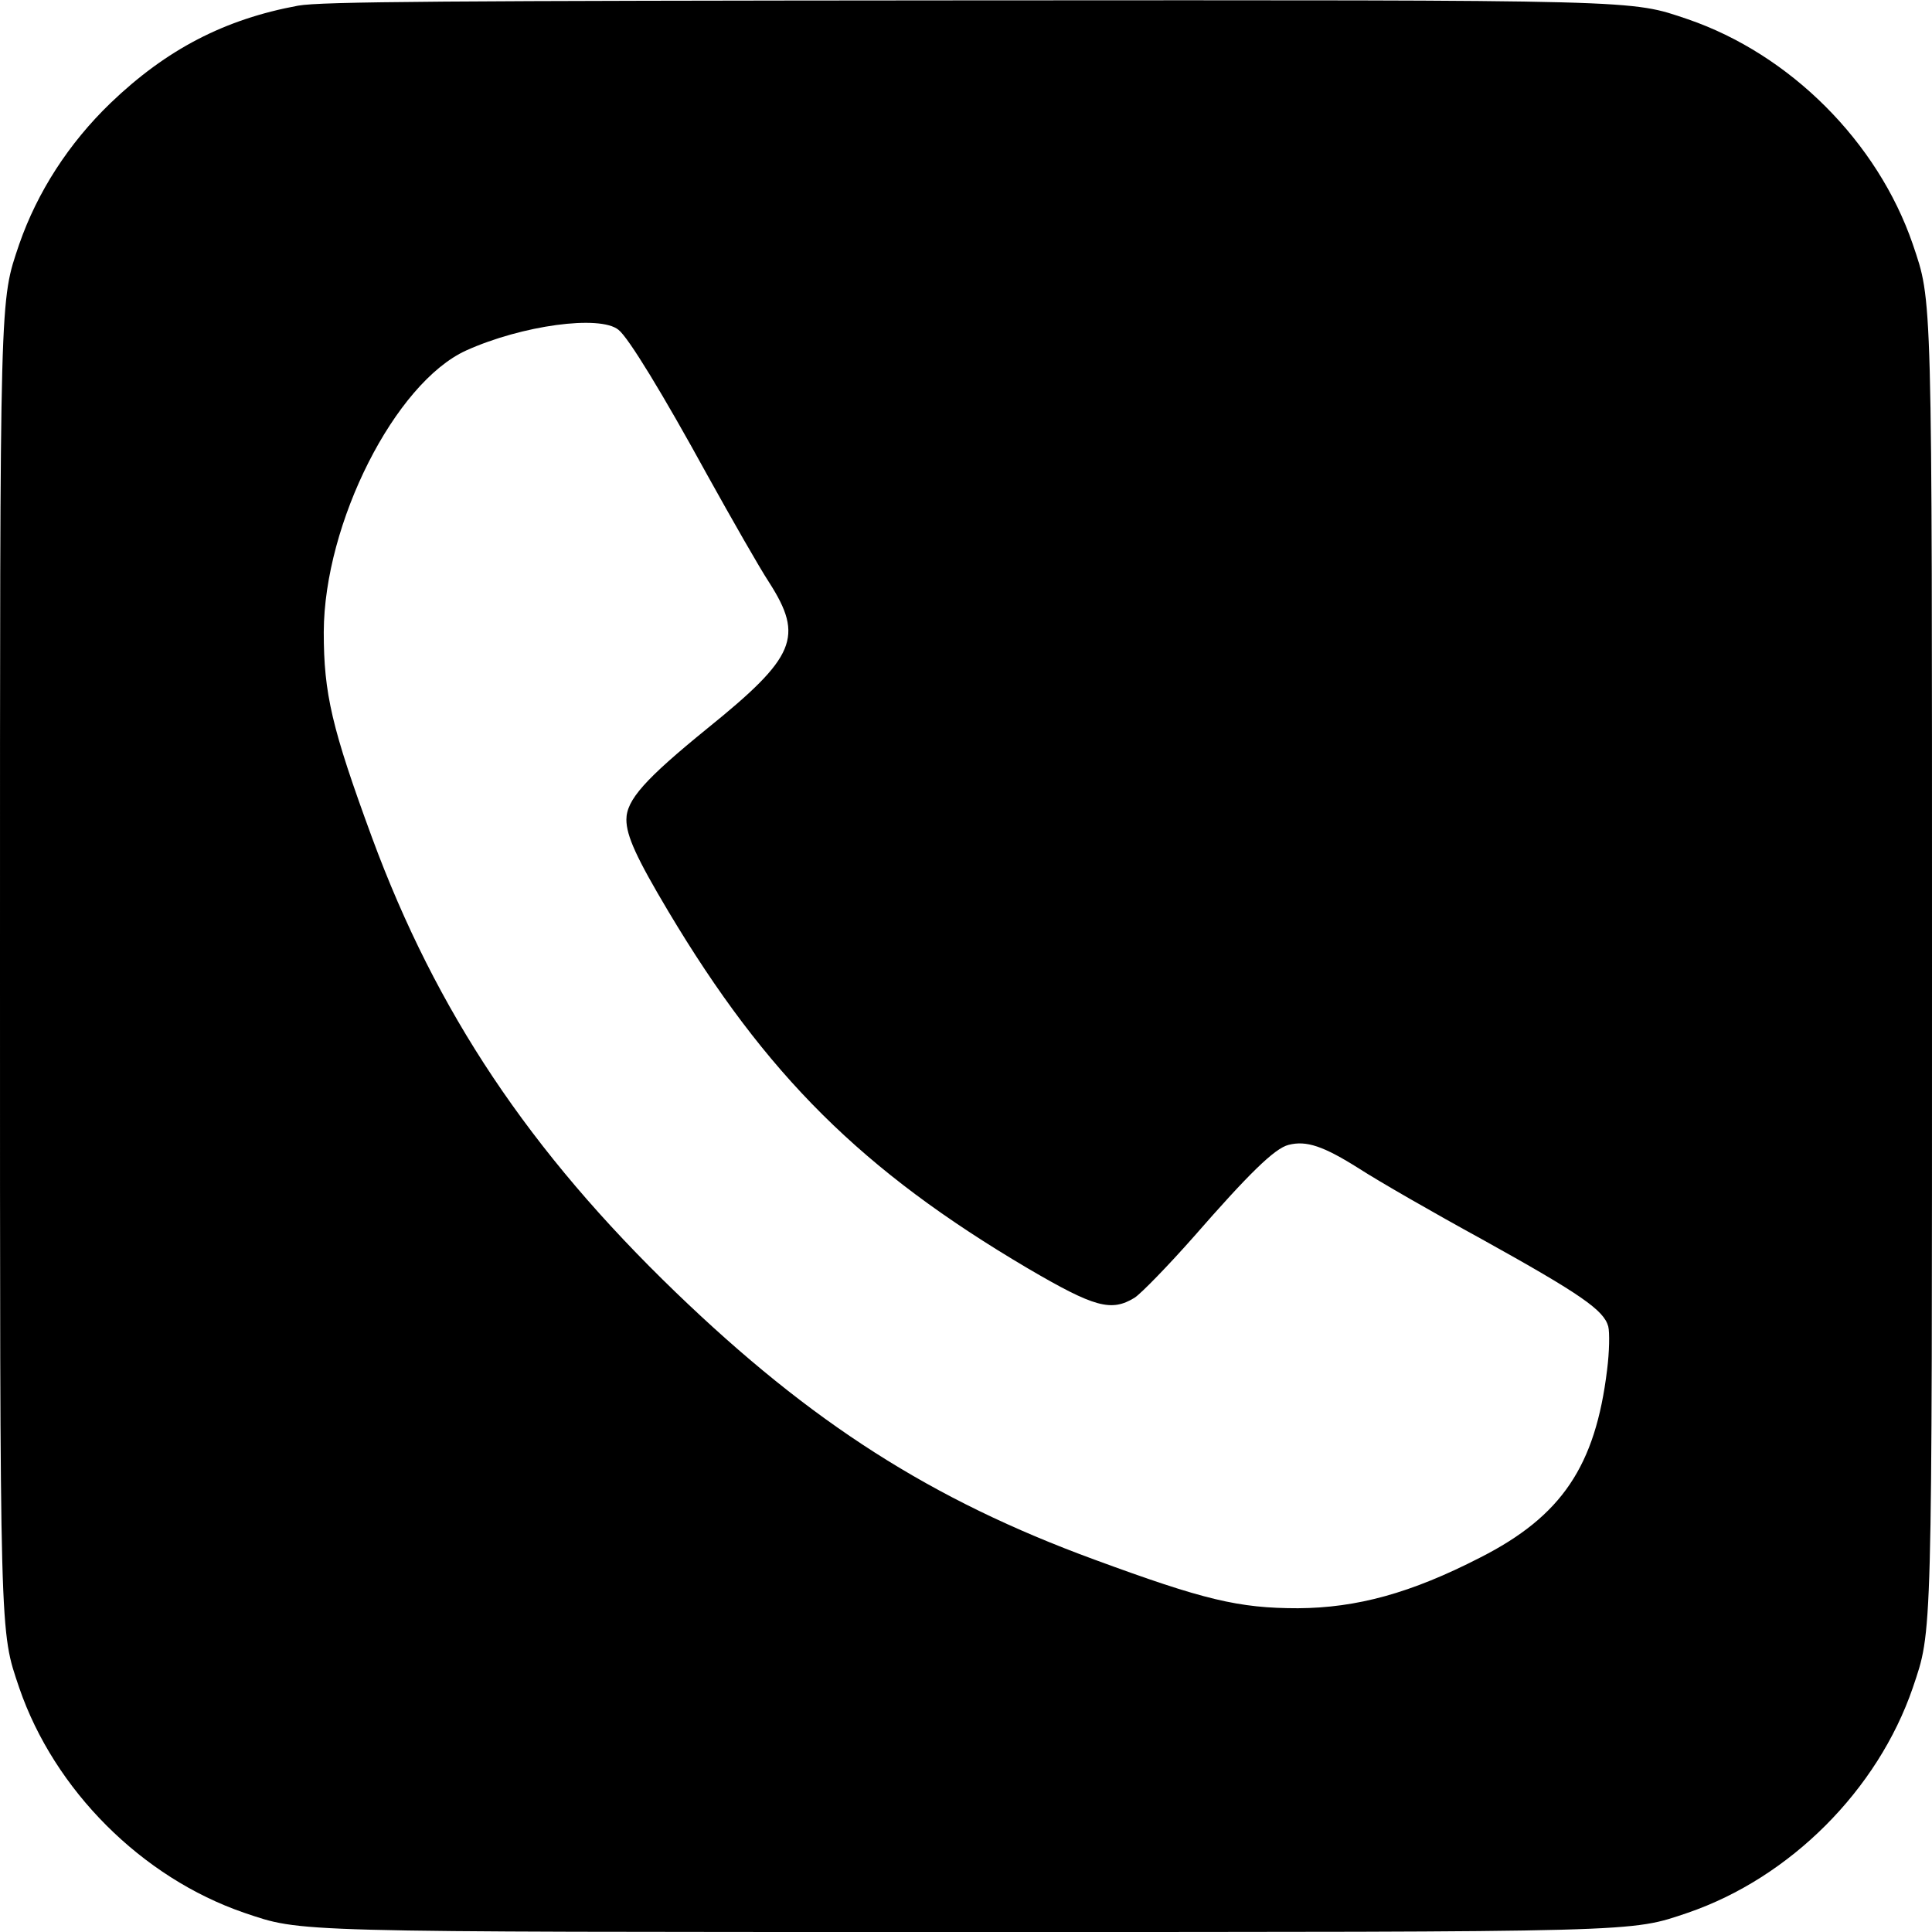
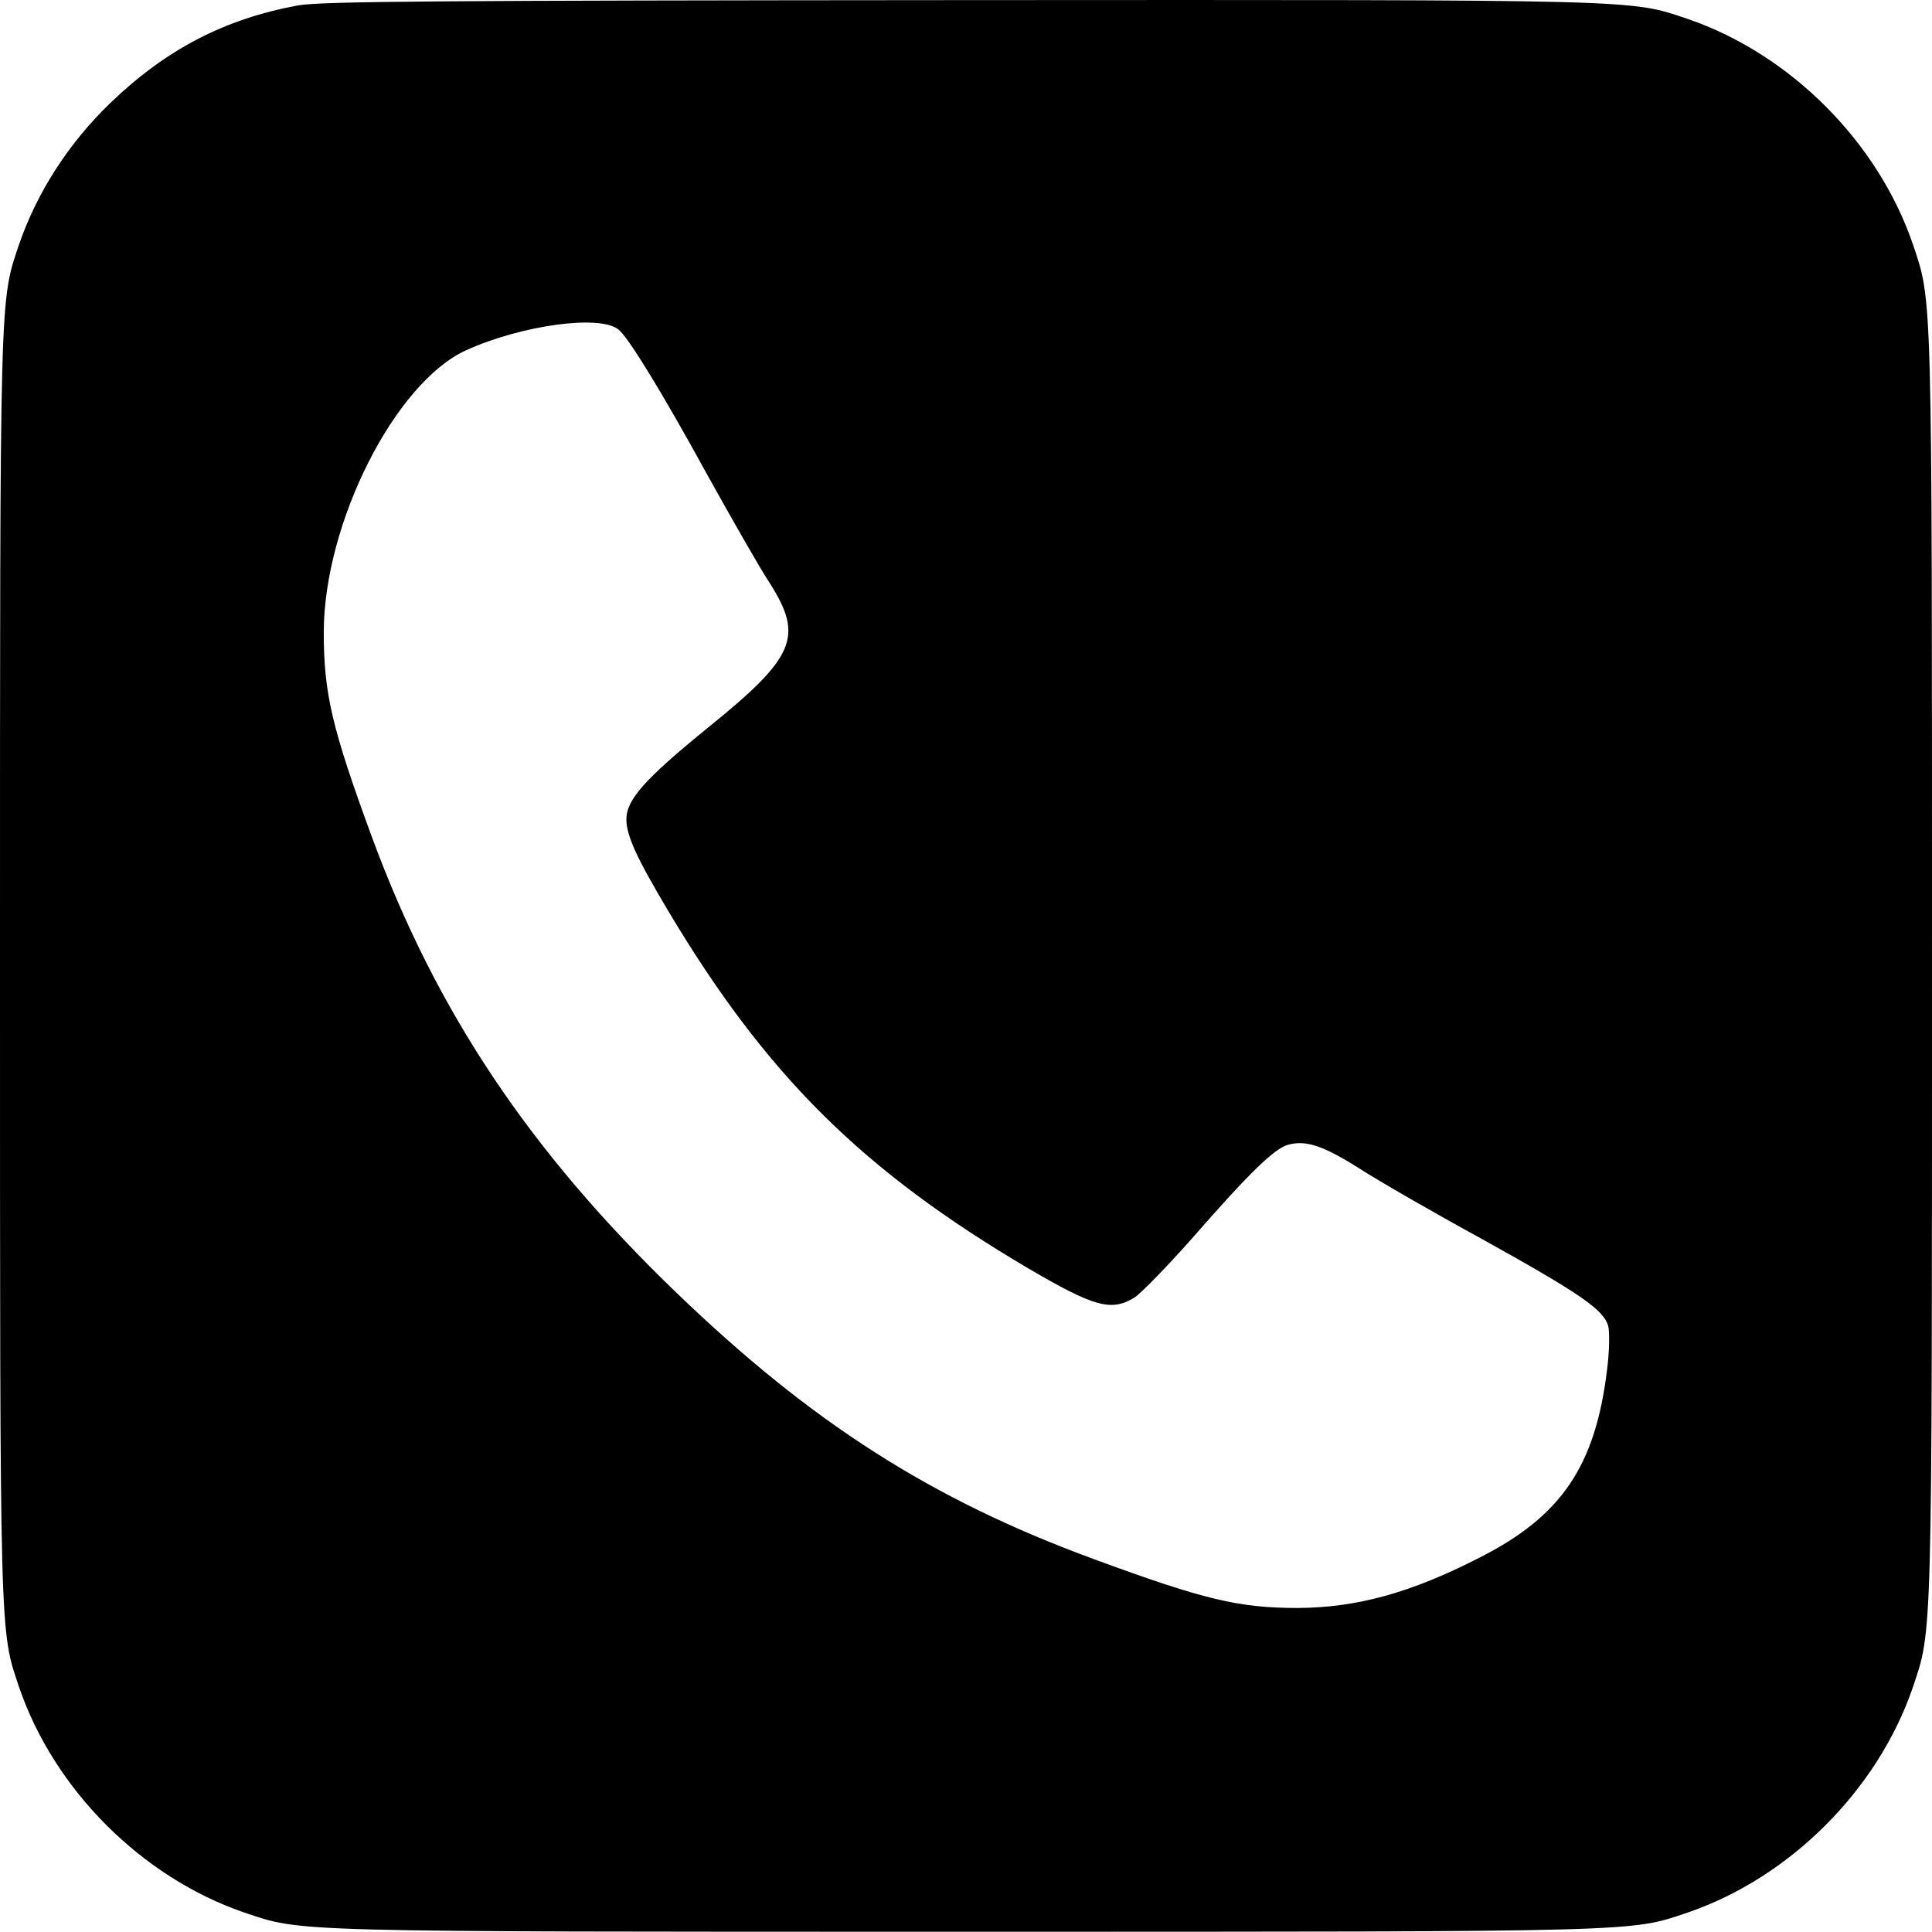
- <svg xmlns="http://www.w3.org/2000/svg" version="1.0" width="512pt" height="512pt" viewBox="0 0 512 512" preserveAspectRatio="xMidYMid meet">
+ <svg xmlns="http://www.w3.org/2000/svg" version="1.0" preserveAspectRatio="xMidYMid meet" viewBox="0 0.07 512 511.93">
  <g transform="translate(0,512) scale(0.1,-0.1)" fill="#000000" stroke="none">
    <path d="M790 5105 c-195 -36 -349 -116 -497 -258 -111 -107 -194 -236 -242 -374 -52 -155 -51 -105 -51 -1913 0 -1808 -1 -1758 51 -1913 93 -271 325 -503 596 -596 155 -52 105 -51 1913 -51 1808 0 1758 -1 1913 51 271 93 503 325 596 596 52 155 51 105 51 1913 0 1808 1 1758 -51 1913 -93 271 -325 503 -596 596 -155 52 -103 51 -1922 50 -1371 -1 -1700 -3 -1761 -14z m849 -859 c26 -20 117 -169 236 -386 65 -117 138 -245 163 -283 93 -145 71 -198 -163 -387 -166 -135 -215 -190 -215 -242 0 -43 27 -102 111 -243 259 -434 513 -687 954 -947 176 -103 220 -115 282 -77 18 12 89 85 157 162 145 166 214 234 251 243 47 12 92 -3 187 -63 51 -33 197 -117 325 -187 263 -146 323 -188 335 -231 4 -16 3 -68 -3 -115 -31 -255 -120 -388 -337 -498 -183 -94 -326 -133 -482 -134 -158 0 -249 22 -540 129 -431 158 -750 362 -1109 708 -388 374 -635 744 -805 1205 -107 291 -128 382 -128 545 1 289 189 660 377 746 148 67 355 95 404 55z" />
  </g>
</svg>
